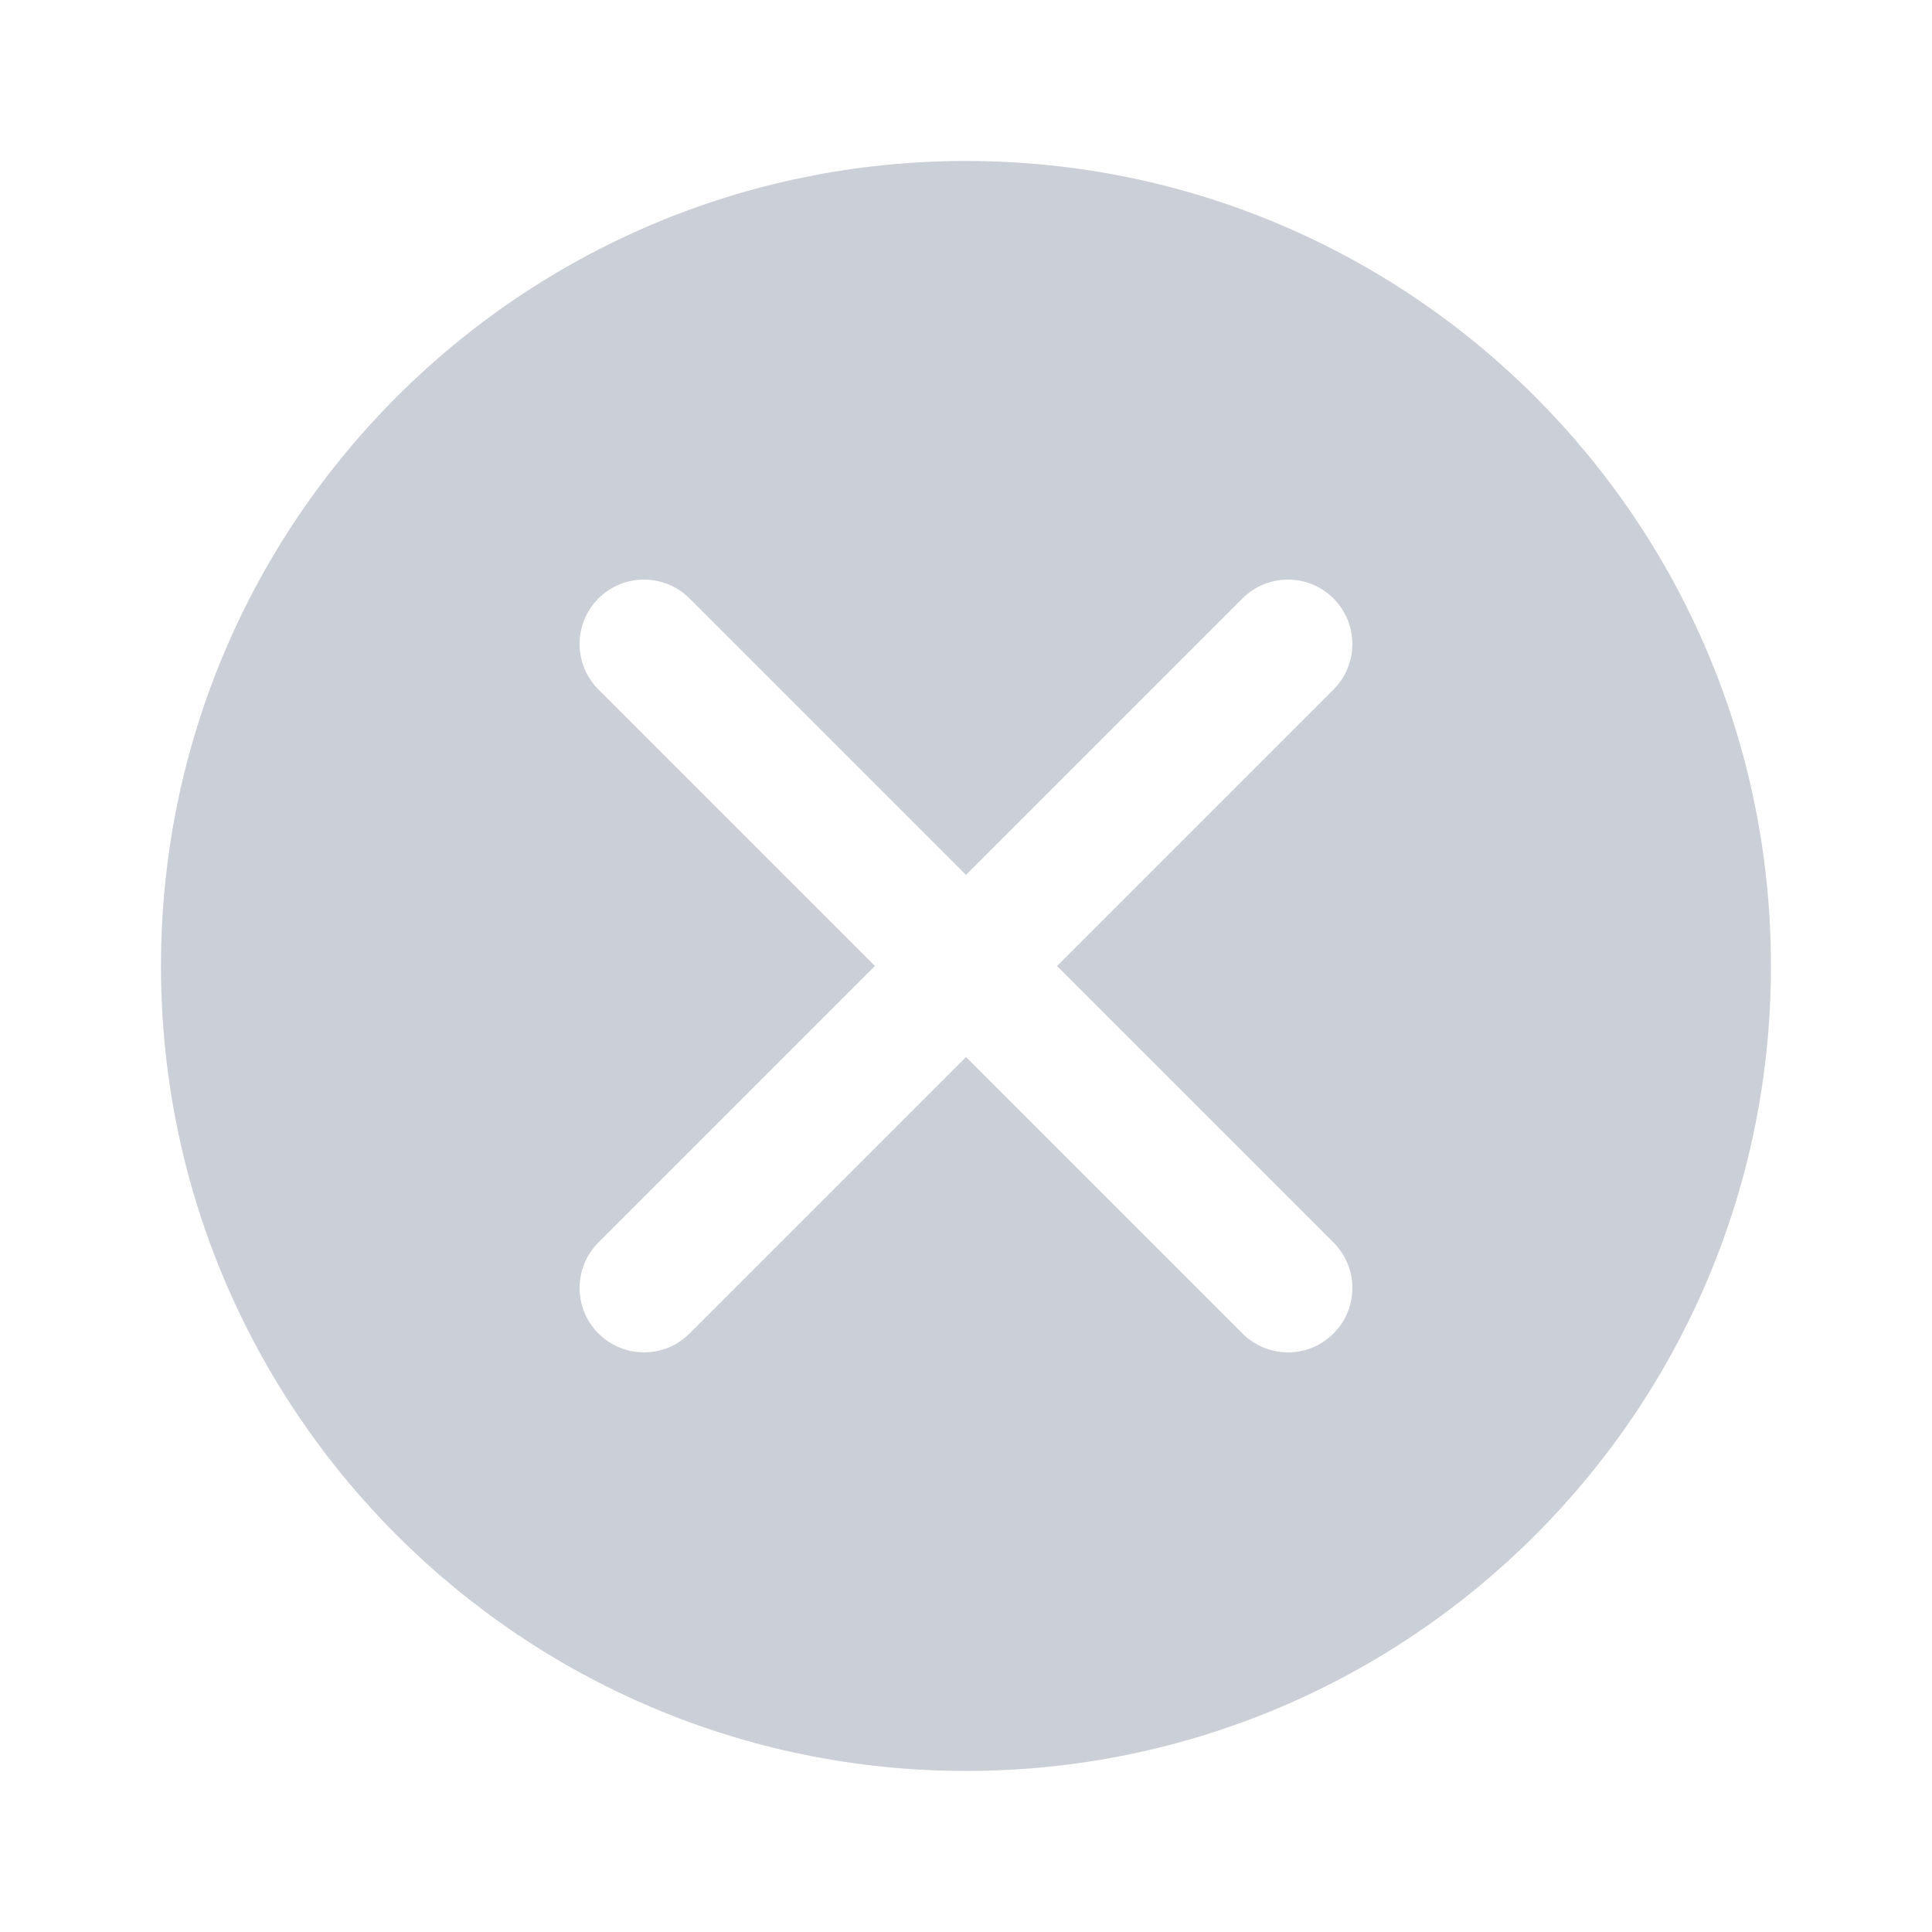
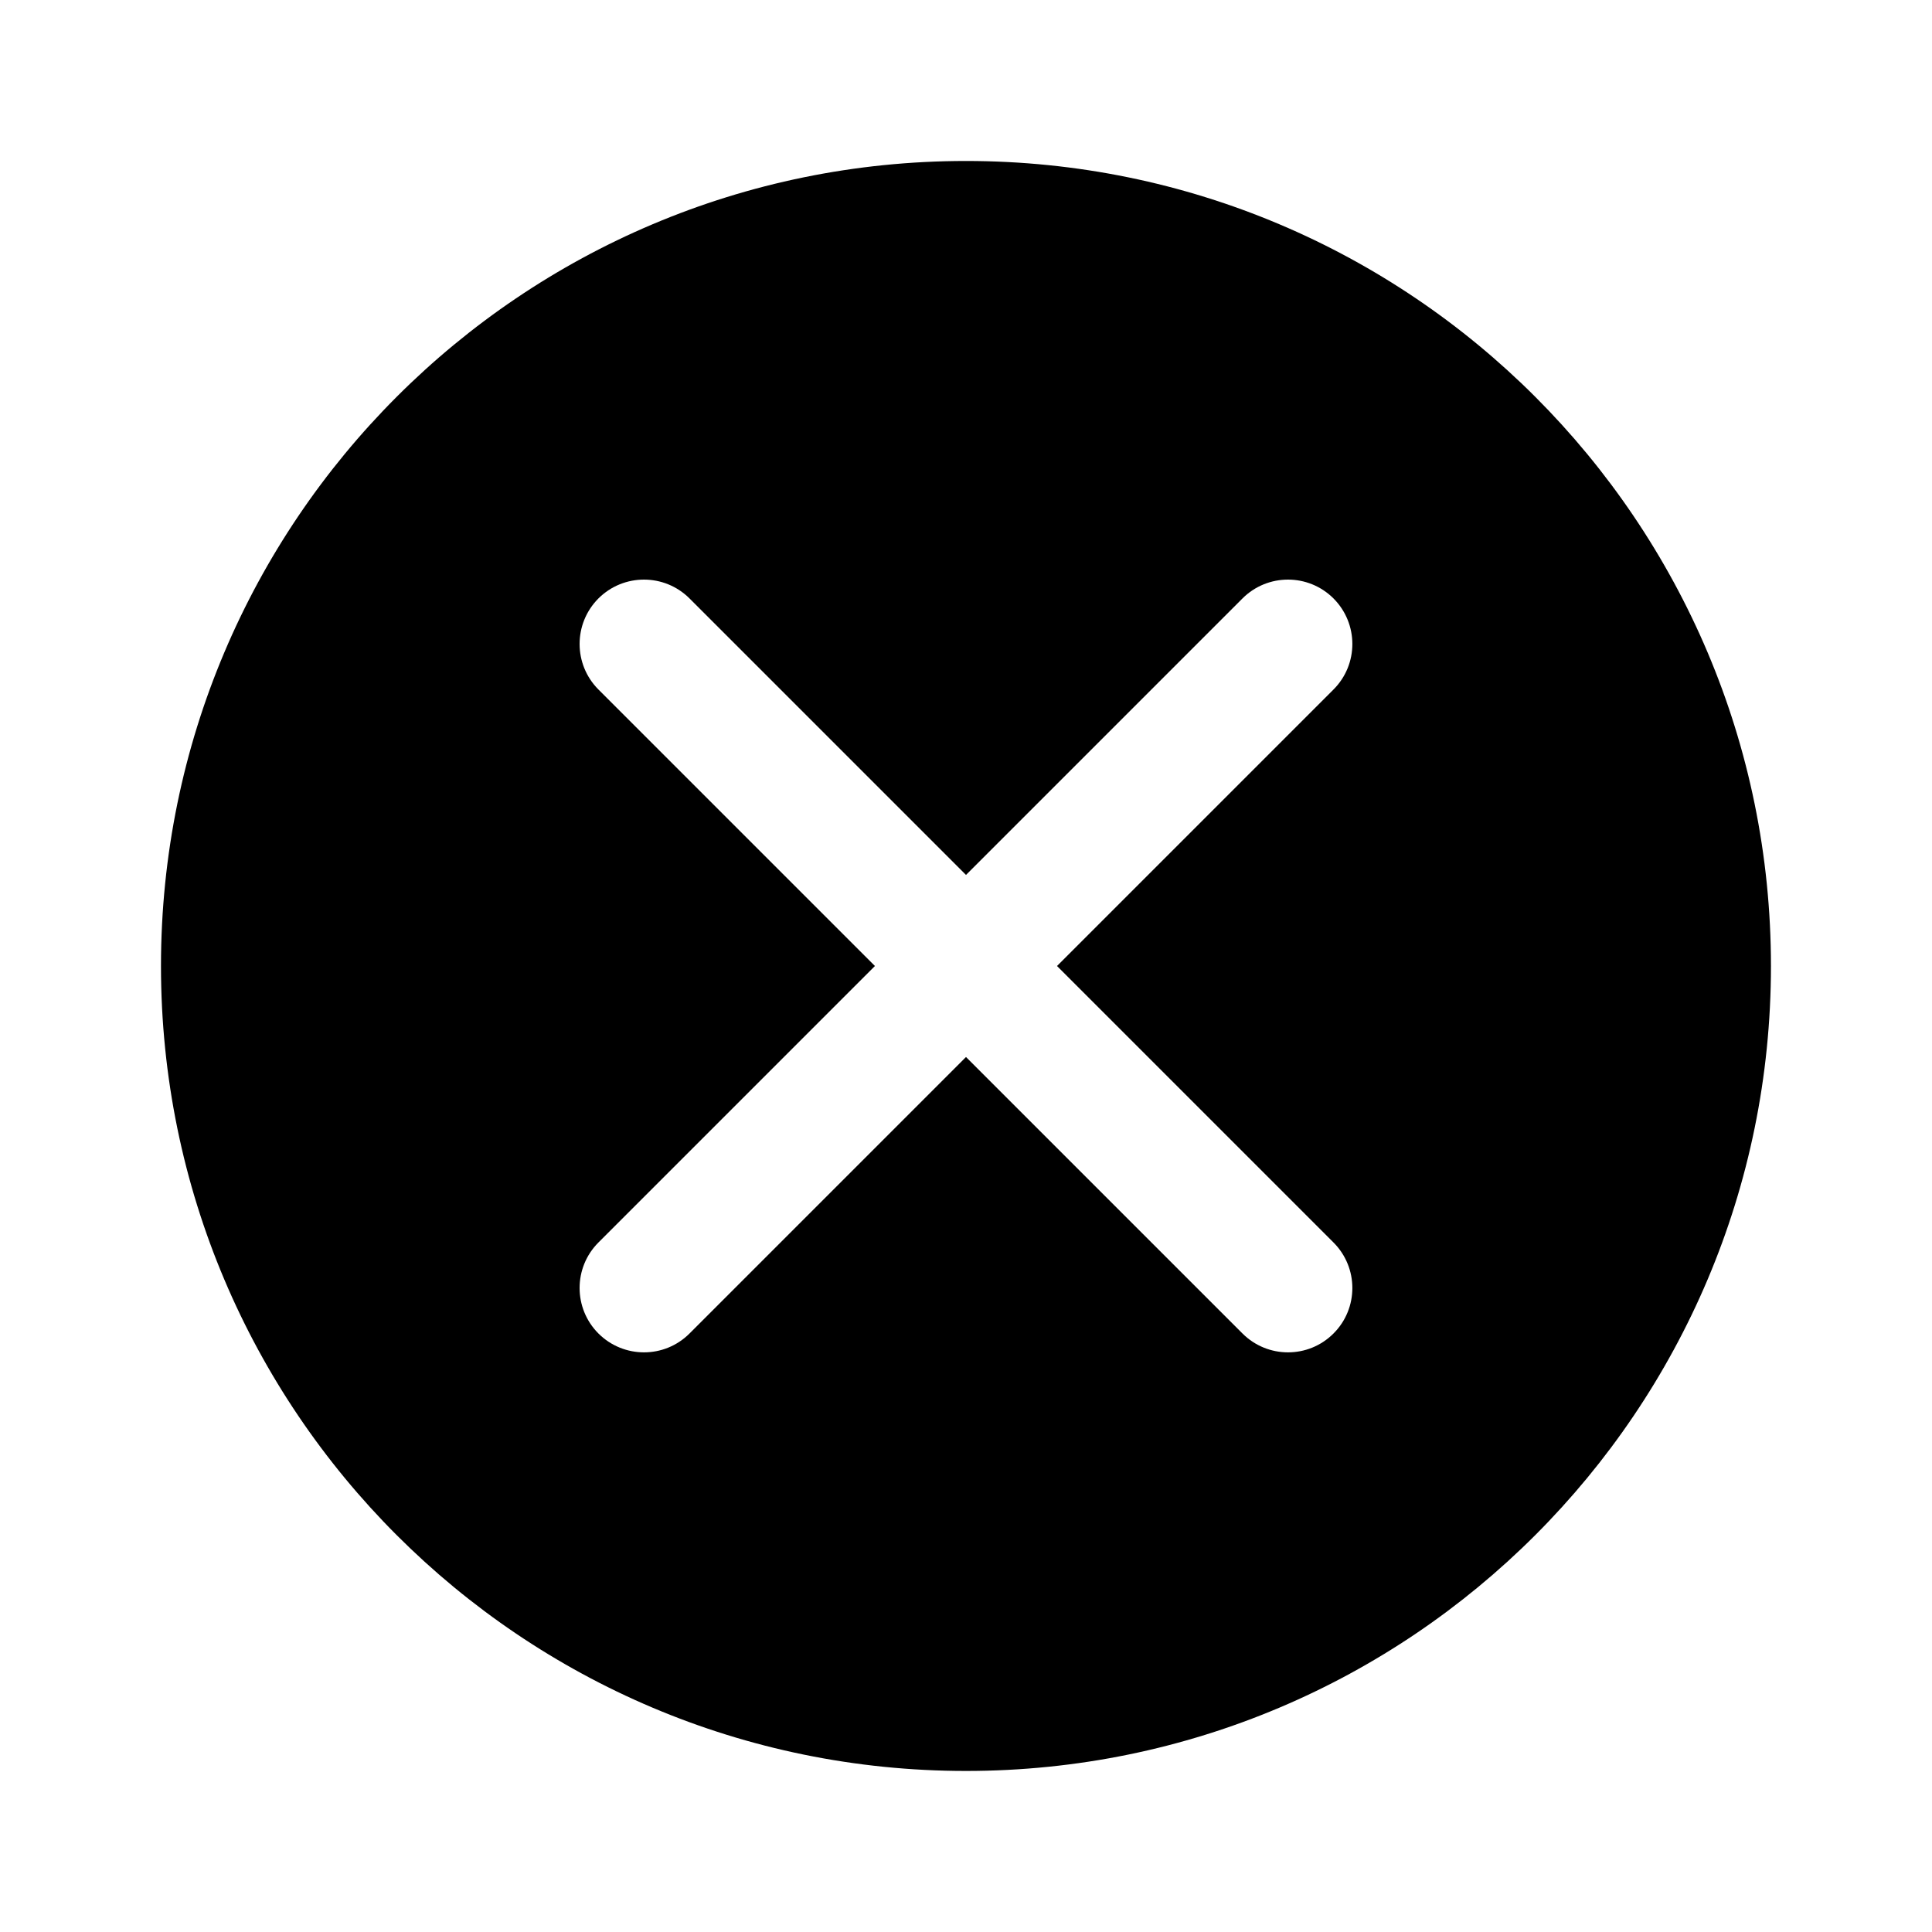
<svg xmlns="http://www.w3.org/2000/svg" width="28" height="28" viewBox="0 0 28 28" fill="currentColor">
-   <path fill-rule="evenodd" clip-rule="evenodd" d="M14 2.333C20.443 2.333 25.666 7.556 25.666 14C25.666 20.443 20.443 25.666 14 25.666C7.556 25.666 2.333 20.443 2.333 14C2.333 7.556 7.556 2.333 14 2.333ZM19.326 8.673C18.962 8.309 18.371 8.309 18.007 8.673L14 12.68L9.993 8.673C9.628 8.309 9.038 8.309 8.673 8.673C8.309 9.038 8.309 9.628 8.673 9.993L12.68 14L8.673 18.007C8.309 18.371 8.309 18.962 8.673 19.326C9.038 19.69 9.628 19.691 9.993 19.326L14 15.319L18.007 19.326C18.371 19.69 18.962 19.691 19.326 19.326C19.691 18.962 19.69 18.371 19.326 18.007L15.319 14L19.326 9.993C19.691 9.628 19.69 9.038 19.326 8.673Z" fill="#CBCFD7" />
+   <path fill-rule="evenodd" clip-rule="evenodd" d="M14 2.333C20.443 2.333 25.666 7.556 25.666 14C25.666 20.443 20.443 25.666 14 25.666C7.556 25.666 2.333 20.443 2.333 14C2.333 7.556 7.556 2.333 14 2.333ZM19.326 8.673C18.962 8.309 18.371 8.309 18.007 8.673L14 12.68L9.993 8.673C9.628 8.309 9.038 8.309 8.673 8.673C8.309 9.038 8.309 9.628 8.673 9.993L12.68 14L8.673 18.007C8.309 18.371 8.309 18.962 8.673 19.326C9.038 19.69 9.628 19.691 9.993 19.326L14 15.319L18.007 19.326C18.371 19.69 18.962 19.691 19.326 19.326C19.691 18.962 19.69 18.371 19.326 18.007L15.319 14L19.326 9.993C19.691 9.628 19.69 9.038 19.326 8.673Z" fill="currentColor" />
</svg>
